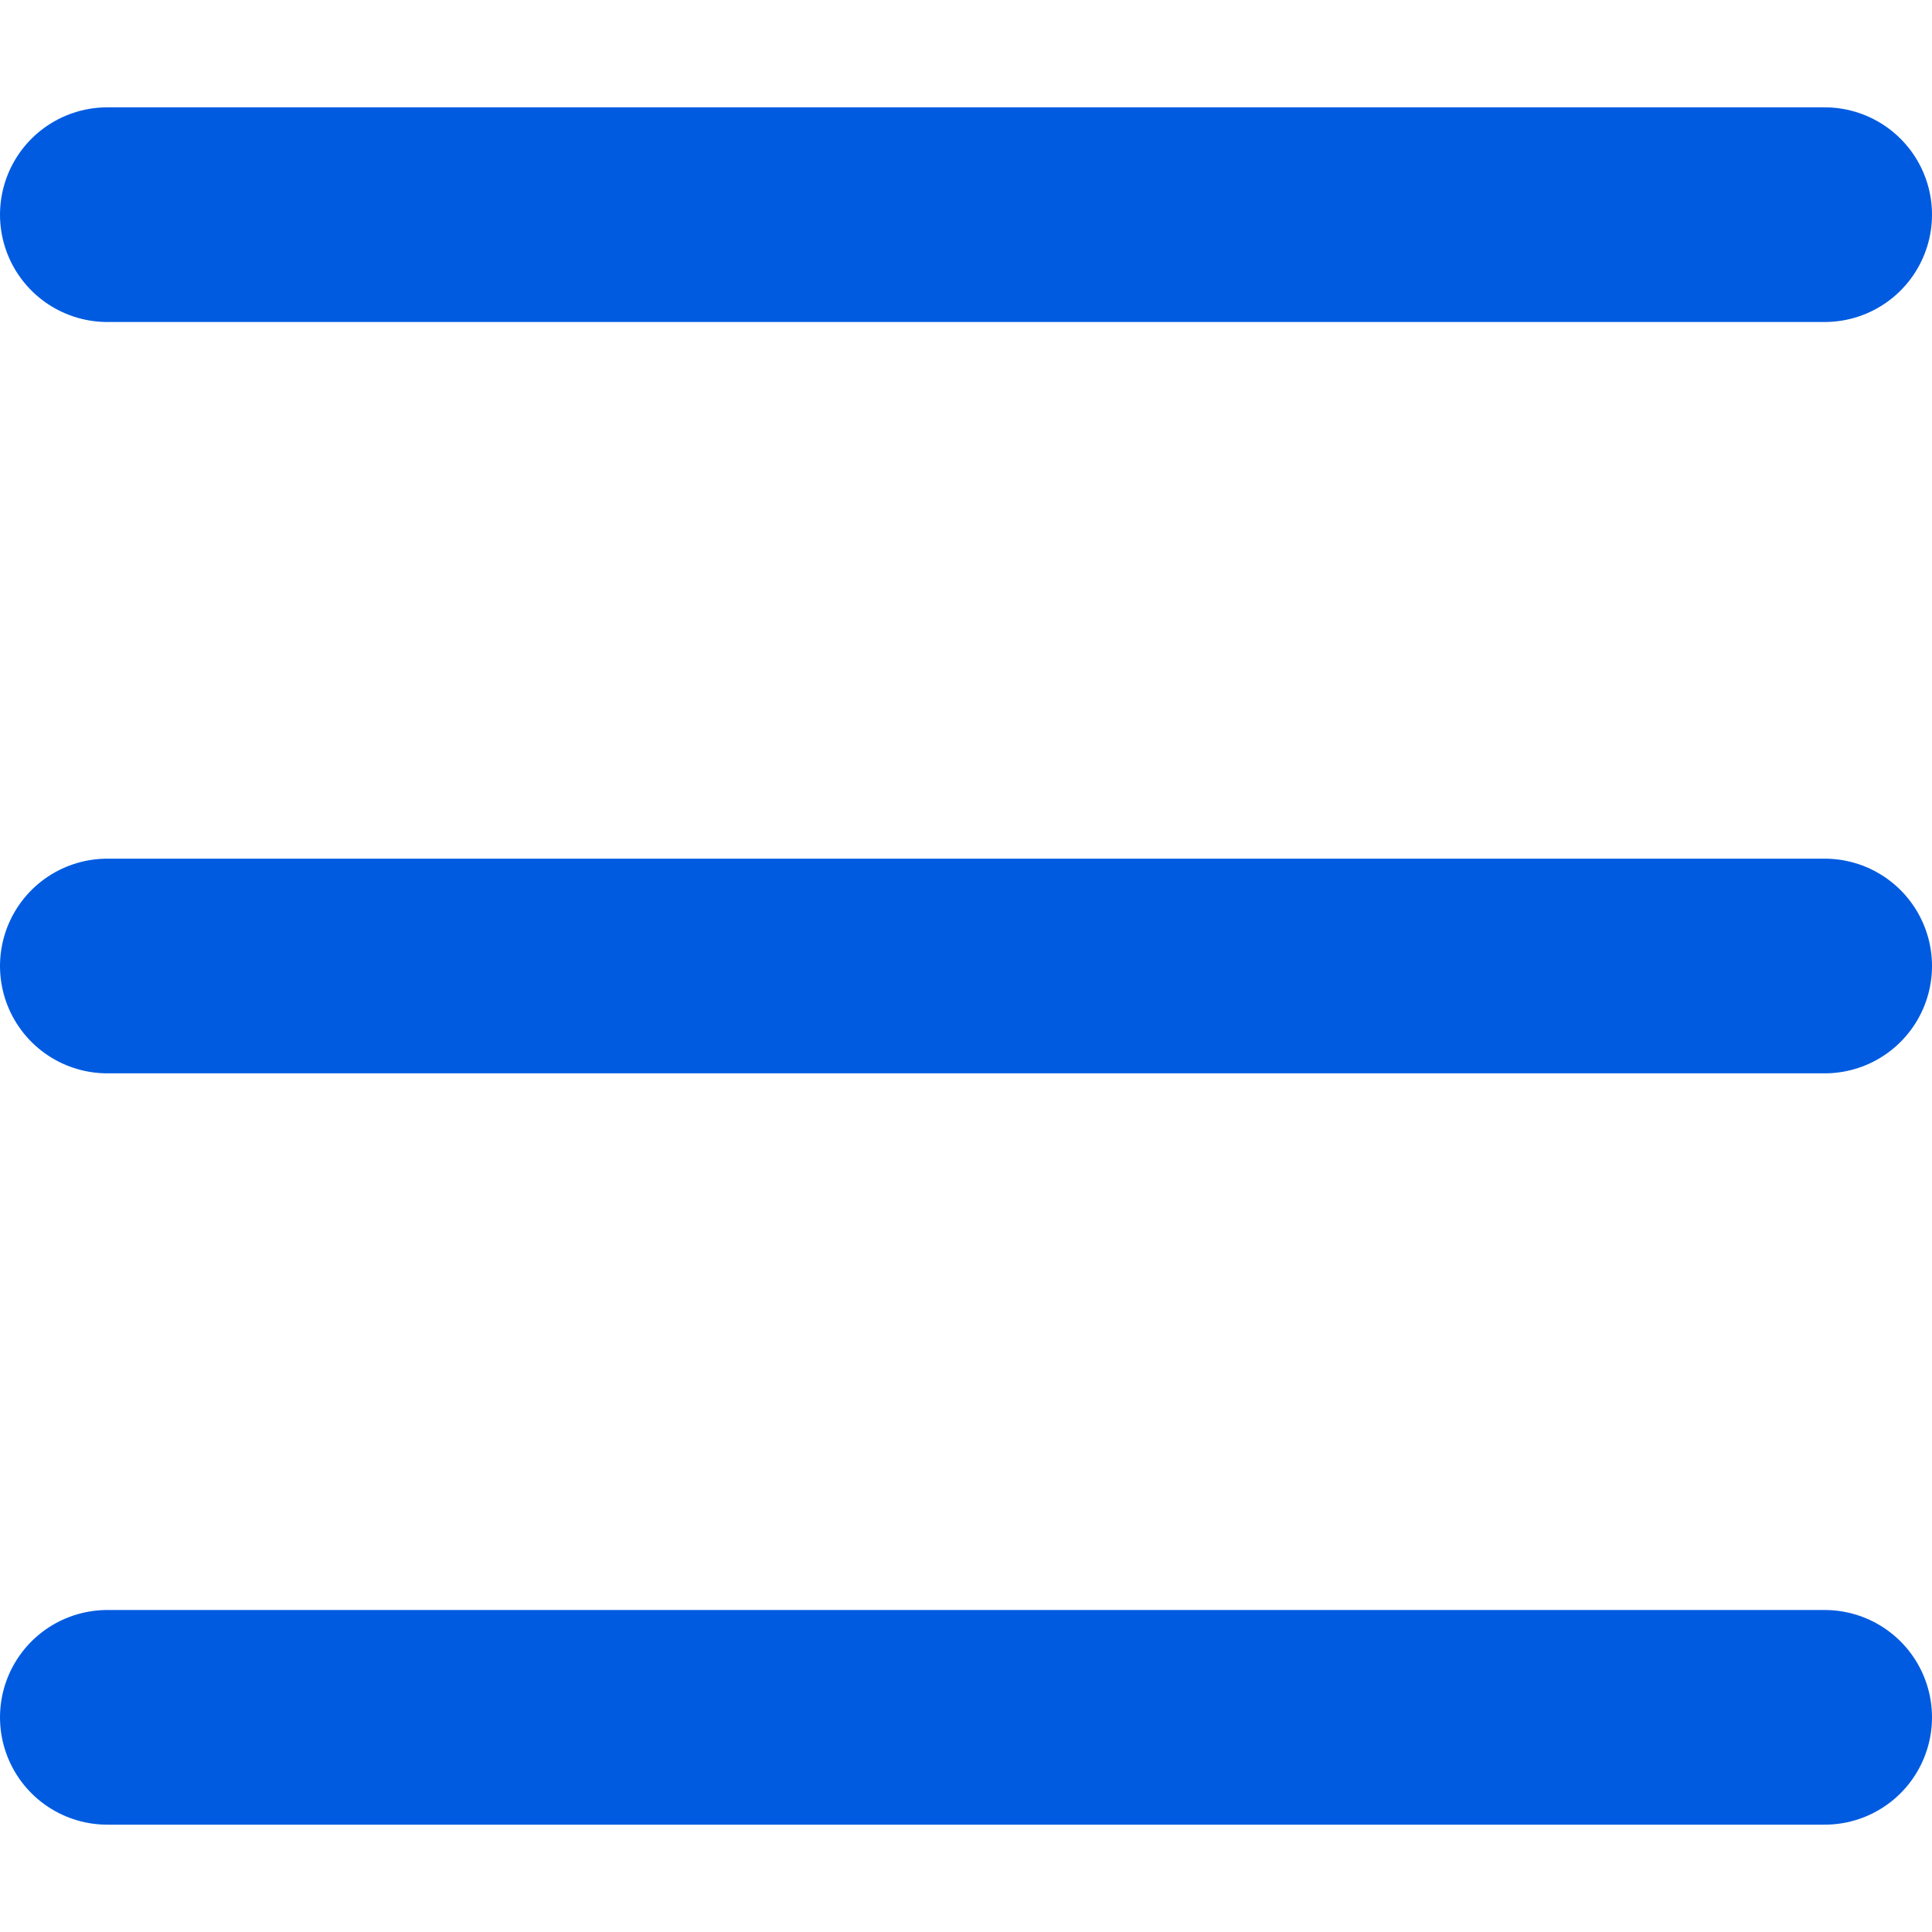
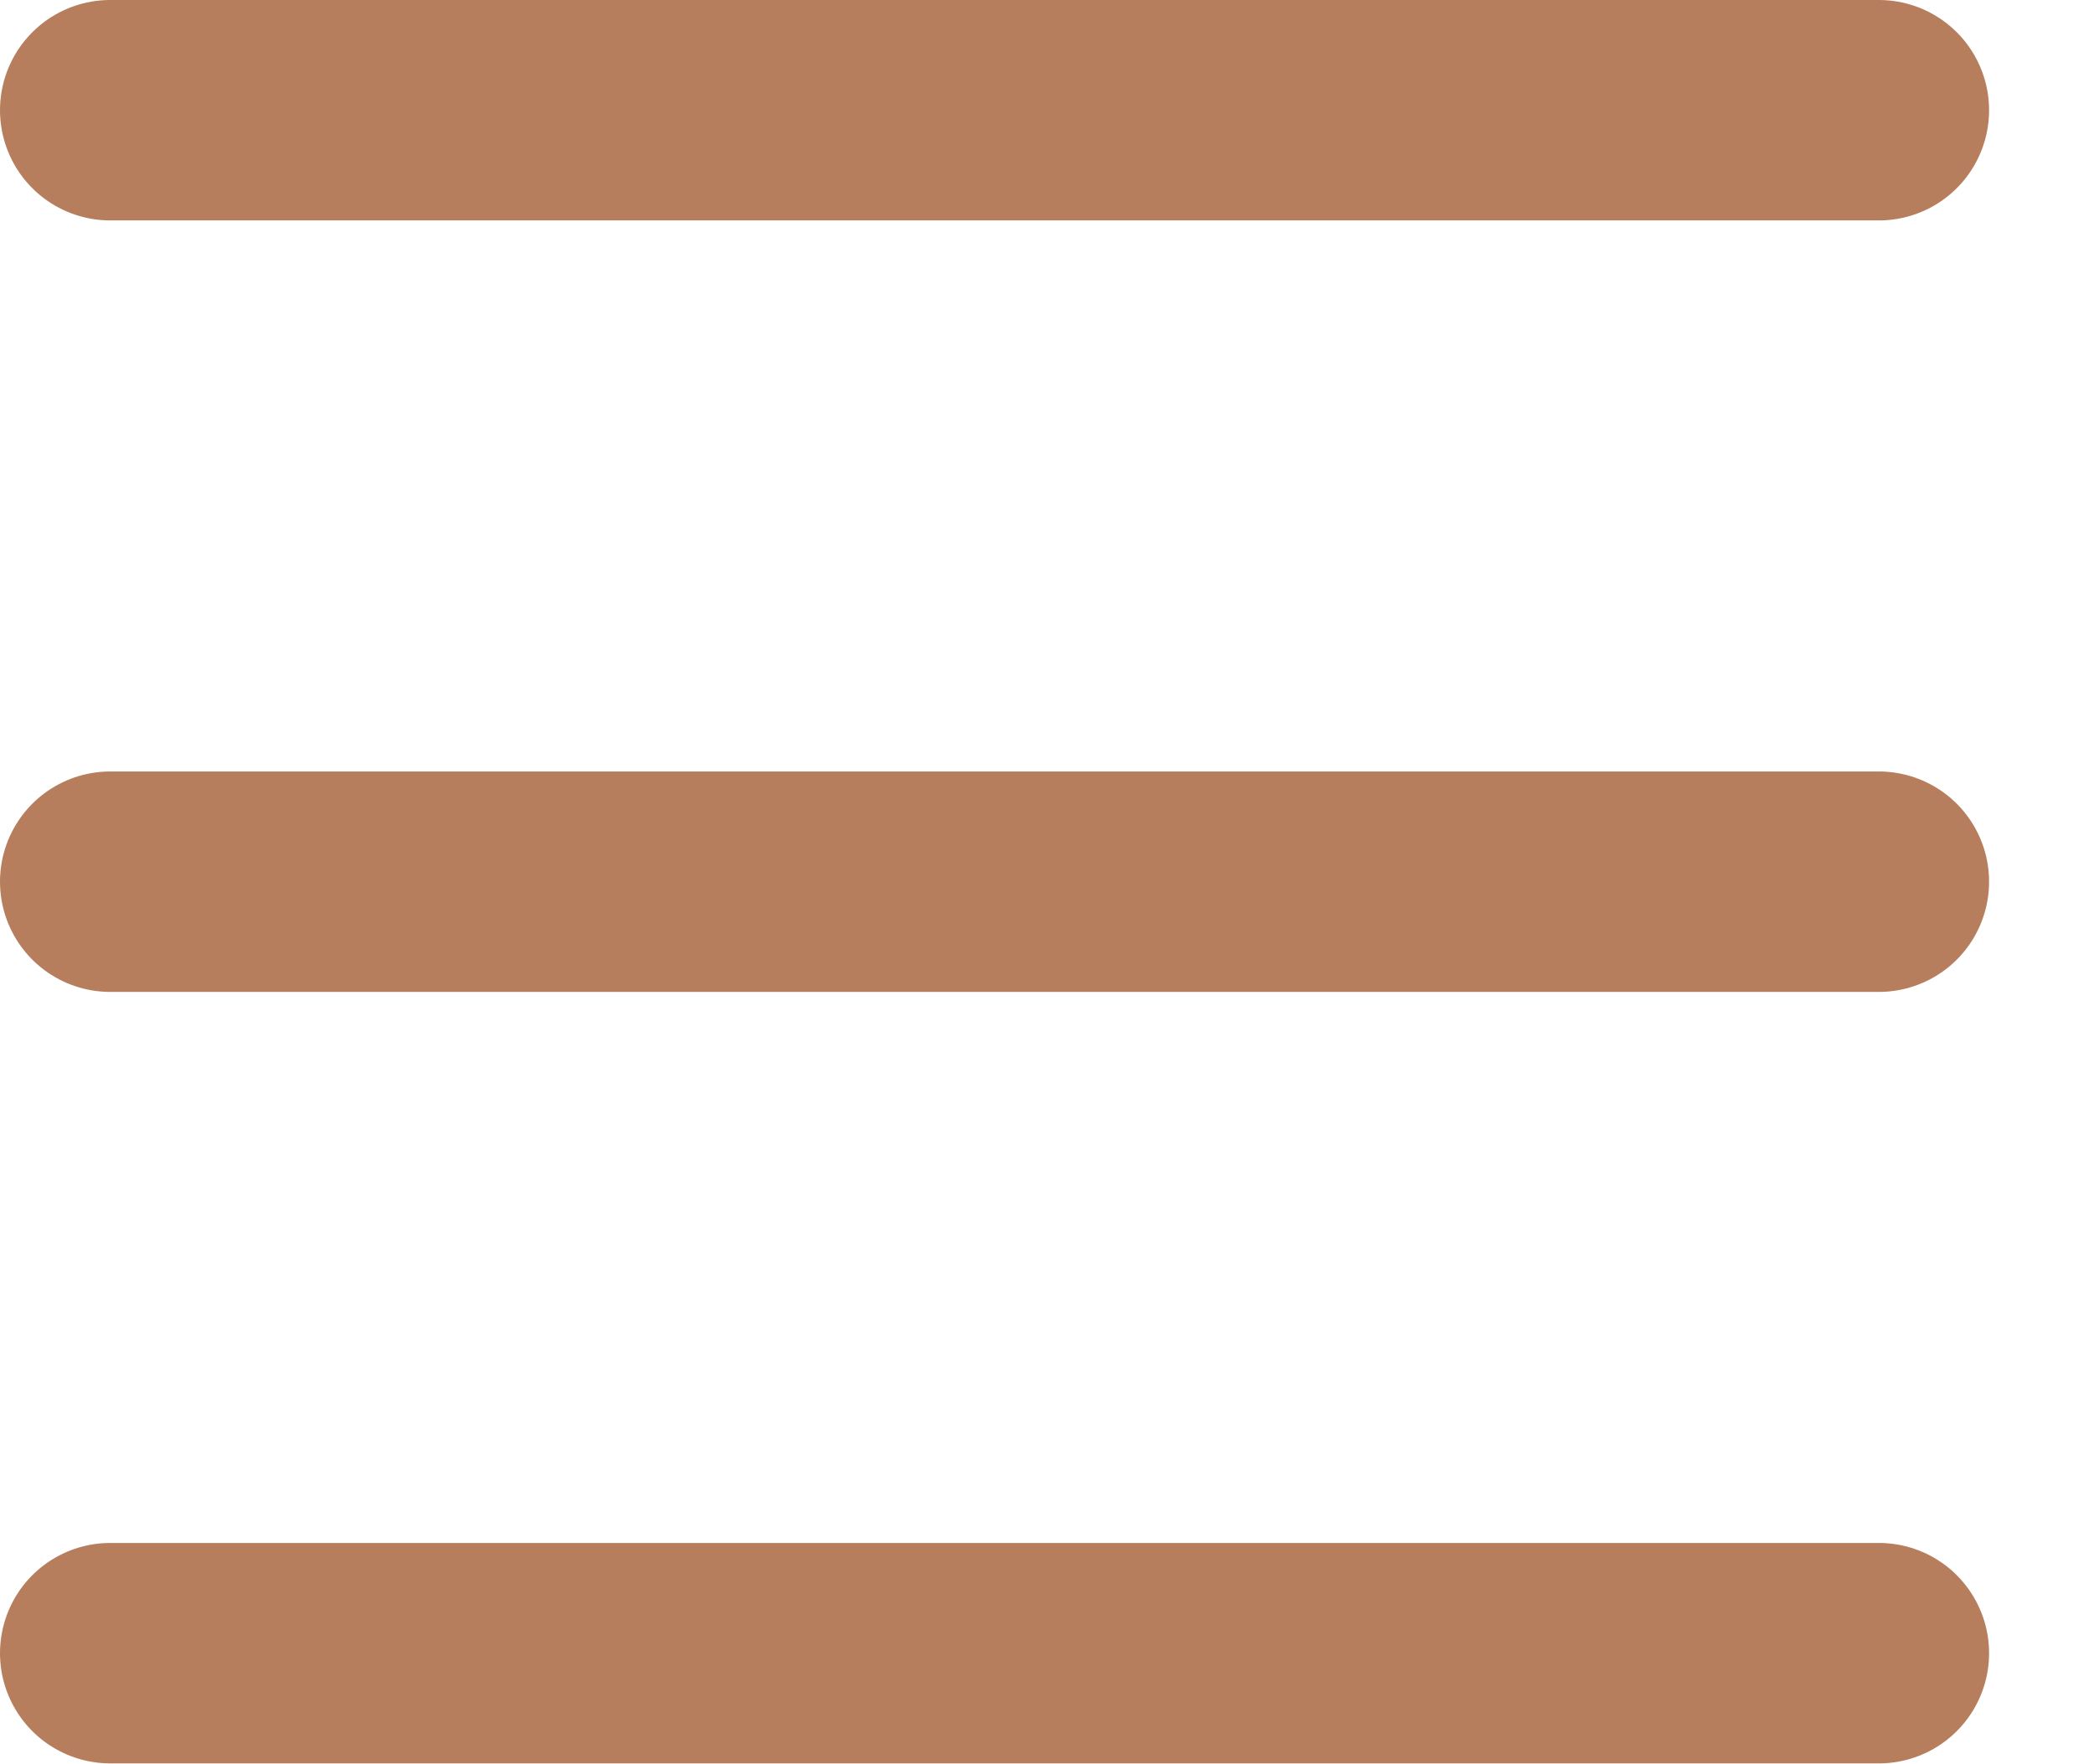
- <svg xmlns="http://www.w3.org/2000/svg" width="18" height="18" viewBox="0 0 18 16" fill="none">
-   <path d="M1 1H17" stroke="#005BE1" stroke-width="2" stroke-linecap="round" />
-   <path d="M1 8H17" stroke="#005BE1" stroke-width="2" stroke-linecap="round" />
-   <path d="M1 15H17" stroke="#005BE1" stroke-width="2" stroke-linecap="round" />
+ <svg xmlns="http://www.w3.org/2000/svg" width="19" height="16" viewBox="0 0 19 16" fill="none">
+   <path d="M1 1H17.048" stroke="#B67E5C" stroke-width="2" stroke-linecap="round" />
+   <path d="M1 8H17.048" stroke="#B67E5C" stroke-width="2" stroke-linecap="round" />
+   <path d="M1 15H17.048" stroke="#B67E5C" stroke-width="2" stroke-linecap="round" />
</svg>
